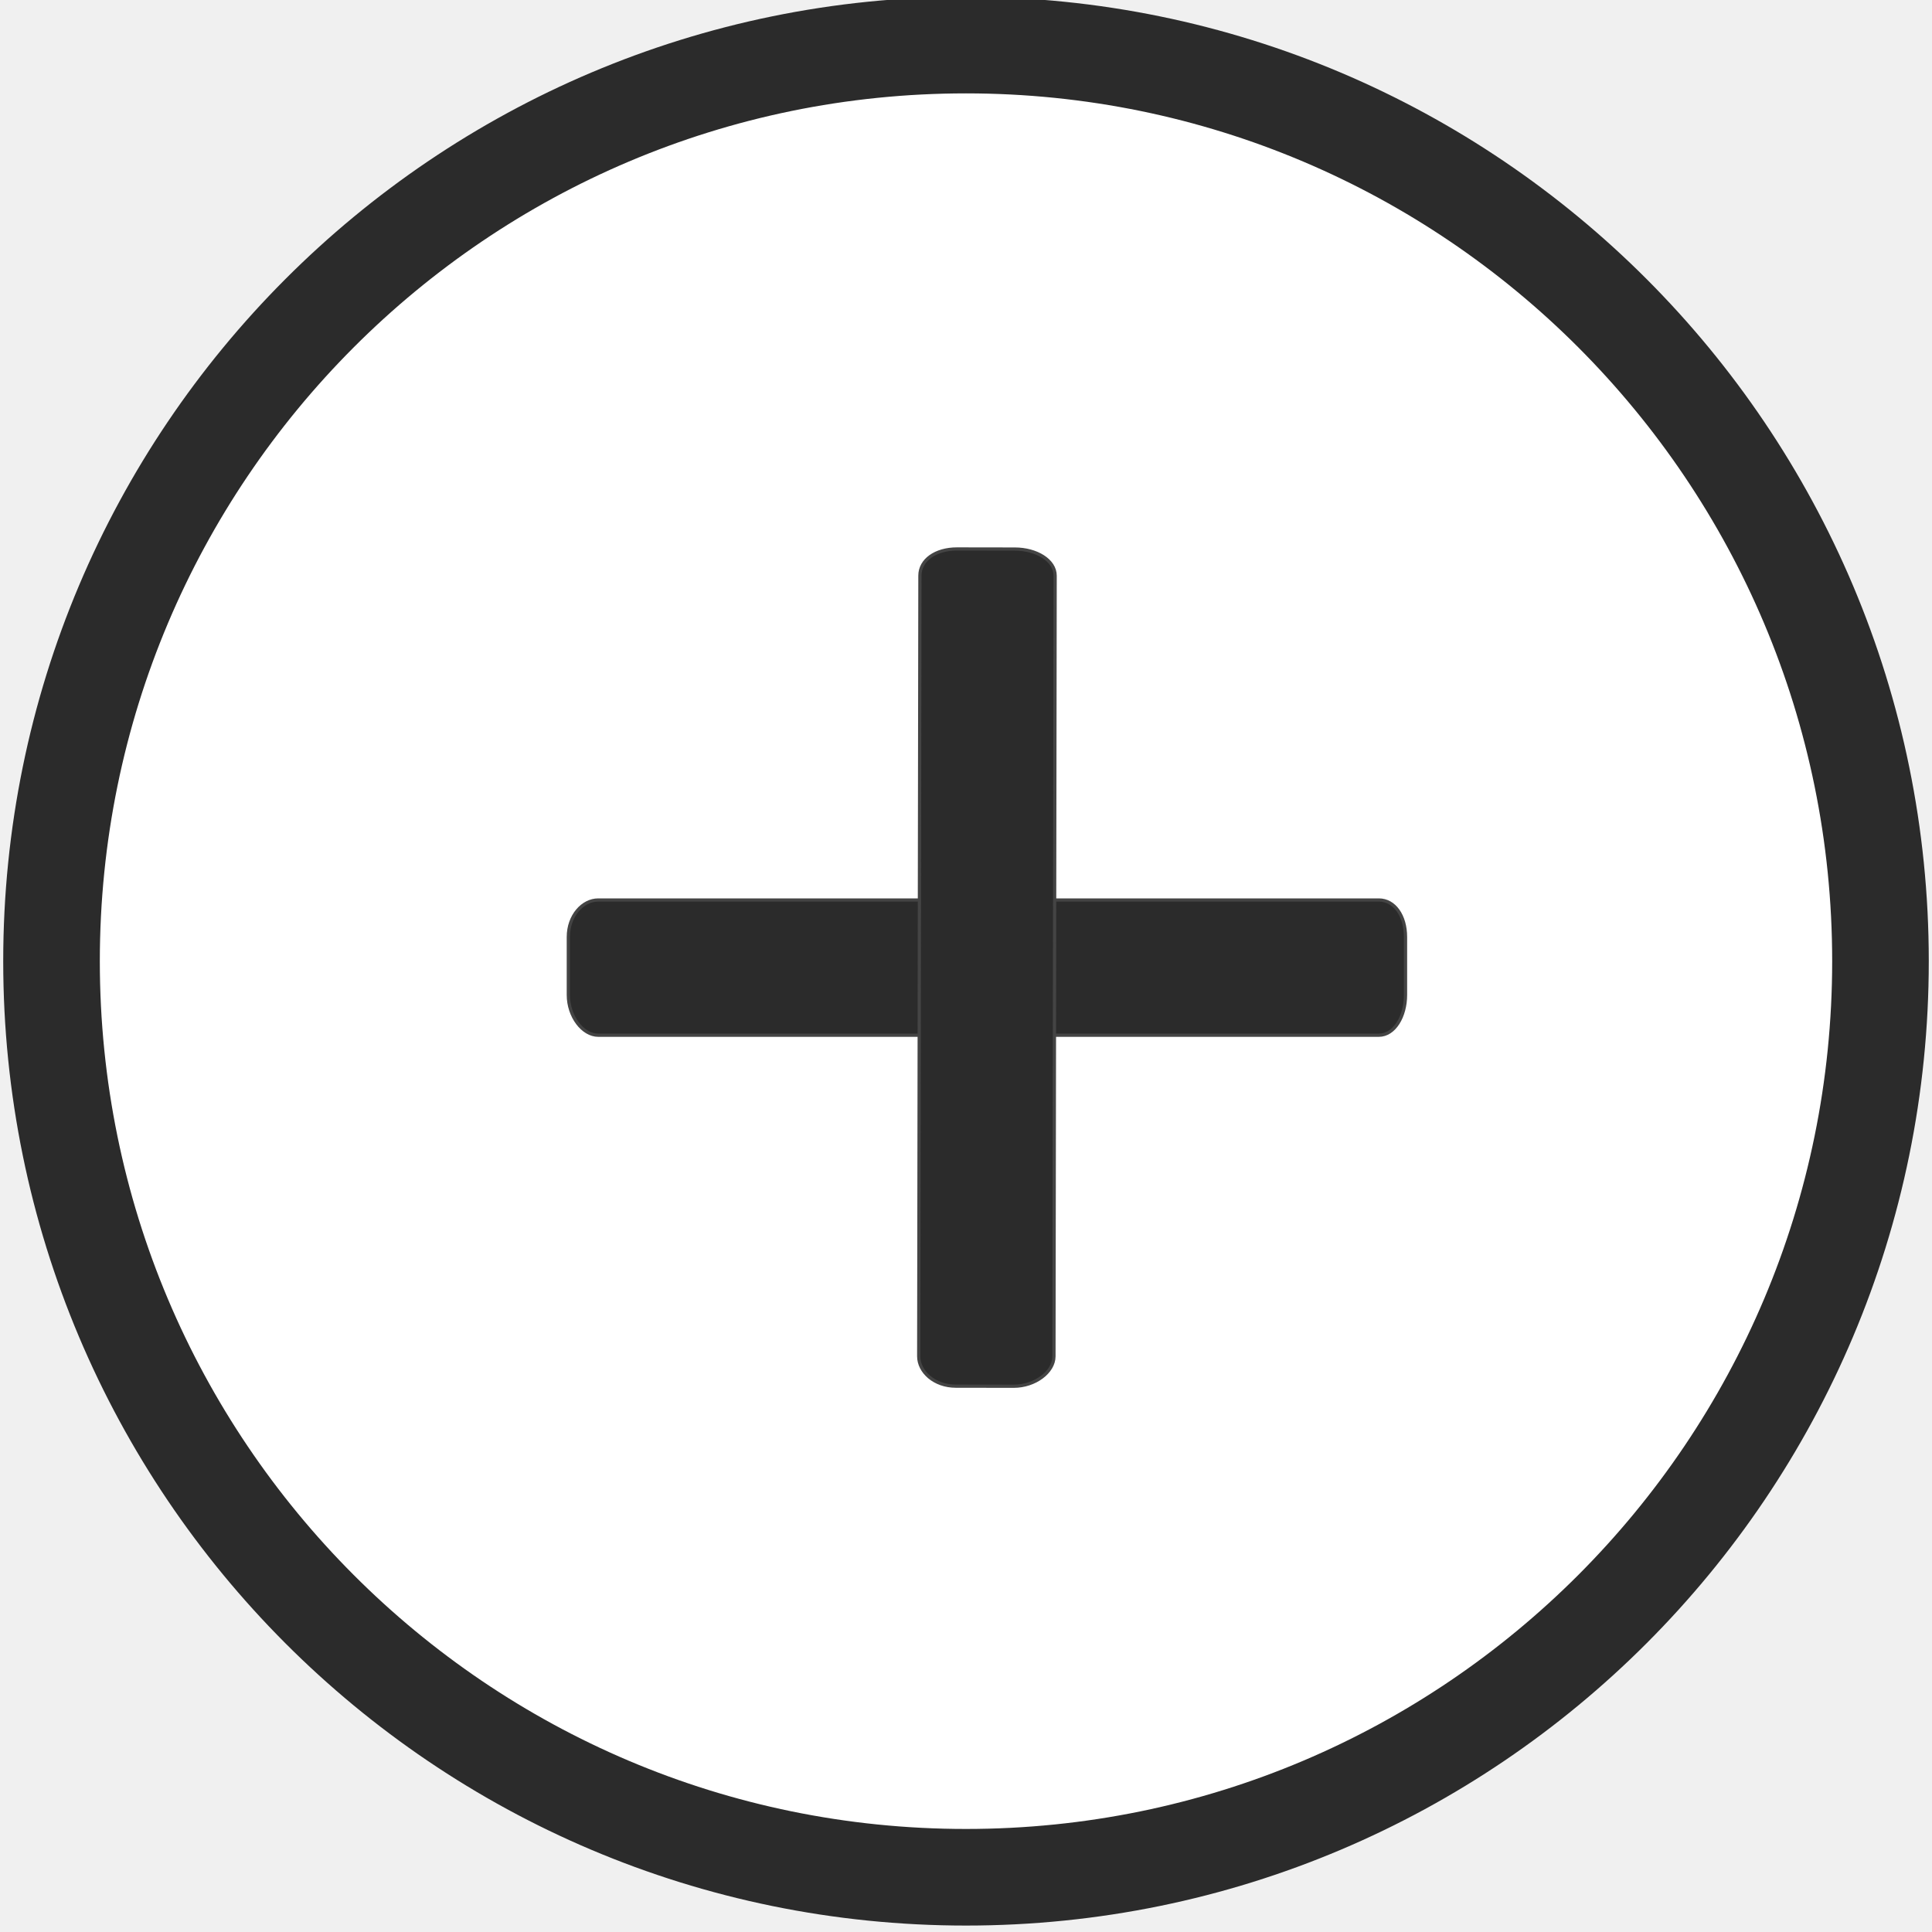
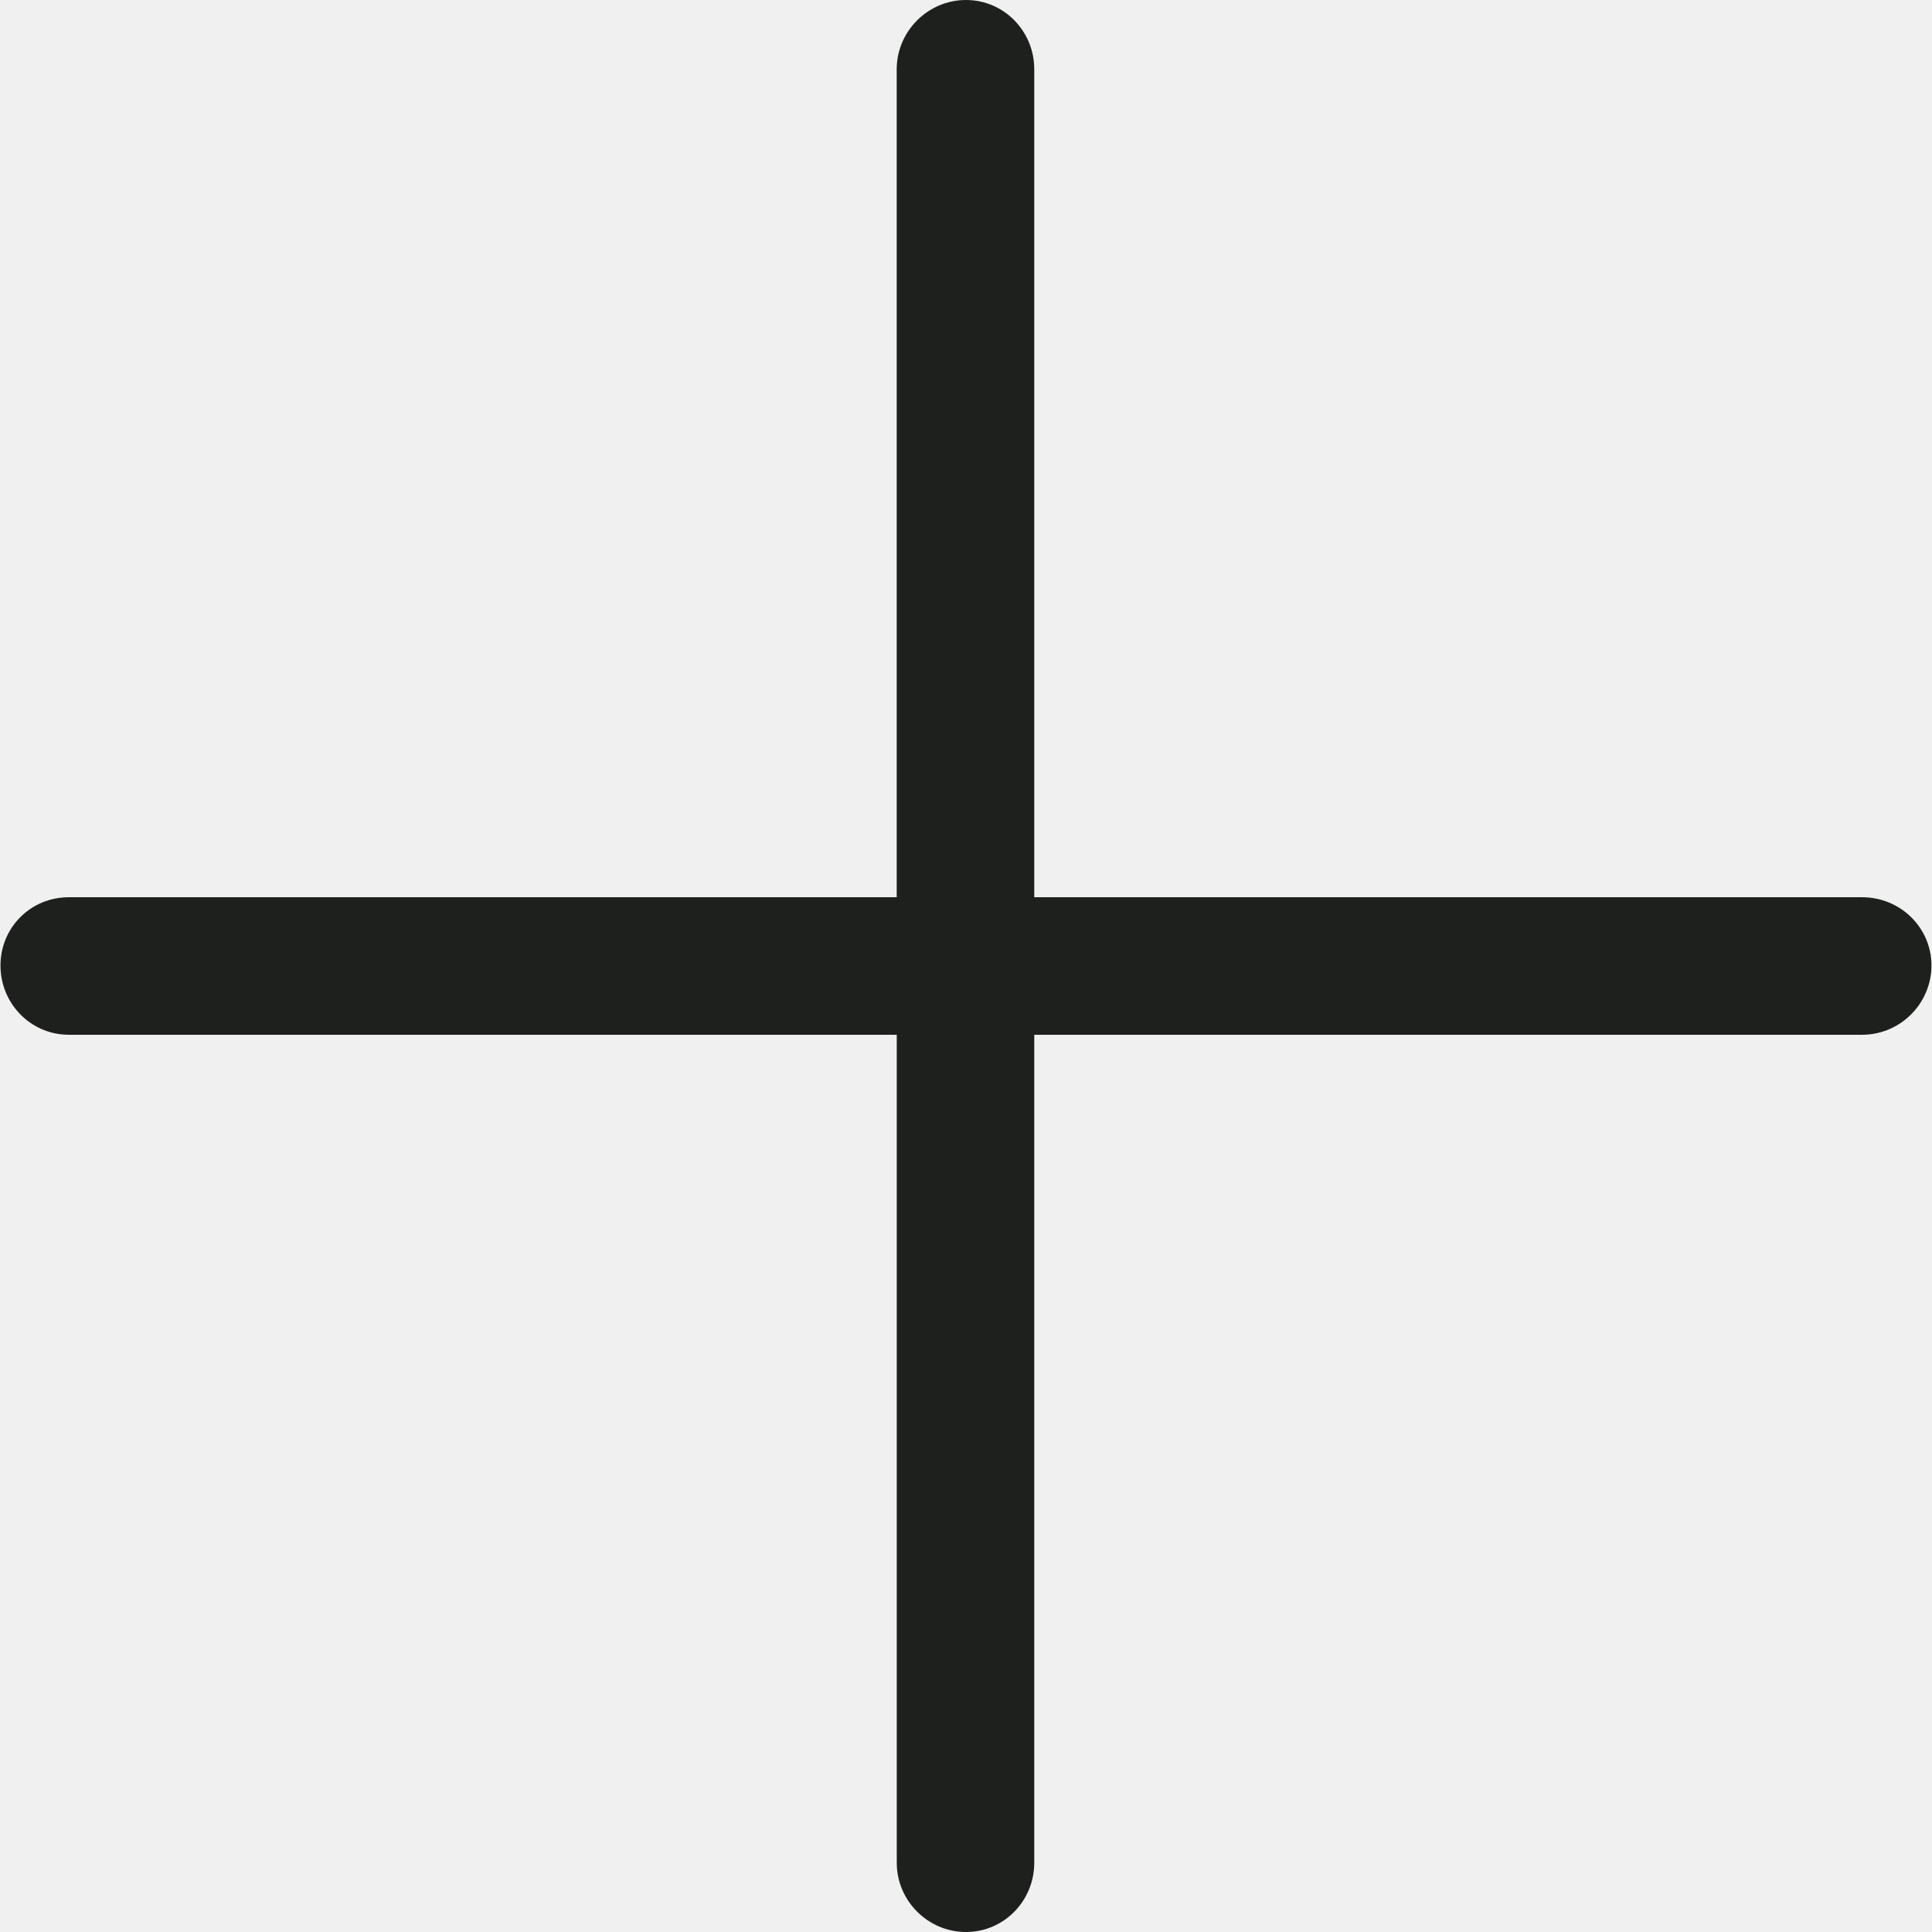
- <svg xmlns="http://www.w3.org/2000/svg" version="1.1" id="Layer_1" x="0px" y="0px" width="600px" height="600px" viewBox="0 0 600 600" enable-background="new 0 0 600 600" xml:space="preserve">
-   <ellipse fill="#FFFFFF" stroke="#2B2B2B" stroke-width="30" stroke-miterlimit="10" cx="300" cy="298.5" rx="284" ry="284.5" />
-   <path fill="#2B2B2B" stroke="#444444" stroke-miterlimit="10" d="M436.5,309c0,6.627-3.436,12.5-8.289,12.5H185.789  c-4.854,0-9.289-5.873-9.289-12.5v-18c0-6.627,4.435-11.5,9.289-11.5h242.422c4.854,0,8.289,4.873,8.289,11.5V309z" />
-   <path fill="#2B2B2B" stroke="#444444" stroke-miterlimit="10" d="M315.2,170.513c6.628,0.01,12.495,3.455,12.487,8.309  l-0.374,242.421c-0.009,4.854-5.889,9.28-12.515,9.27l-18-0.027c-6.627-0.011-11.493-4.451-11.485-9.307l0.374-242.422  c0.007-4.853,4.885-8.281,11.512-8.271L315.2,170.513z" />
+ <svg xmlns="http://www.w3.org/2000/svg" version="1.1" id="Capa_1" x="0px" y="0px" viewBox="0 0 31.444 31.444" style="enable-background:new 0 0 31.444 31.444;" xml:space="preserve">
+   <path style="fill:#1E201D;" d="M1.119,16.841c-0.619,0-1.111-0.508-1.111-1.127c0-0.619,0.492-1.111,1.111-1.111h13.475V1.127  C14.595,0.508,15.103,0,15.722,0c0.619,0,1.111,0.508,1.111,1.127v13.476h13.475c0.619,0,1.127,0.492,1.127,1.111  c0,0.619-0.508,1.127-1.127,1.127H16.833v13.476c0,0.619-0.492,1.127-1.111,1.127c-0.619,0-1.127-0.508-1.127-1.127V16.841H1.119z" />
+   <g>
+ </g>
+   <g>
+ </g>
+   <g>
+ </g>
+   <g>
+ </g>
+   <g>
+ </g>
+   <g>
+ </g>
+   <g>
+ </g>
+   <g>
+ </g>
+   <g>
+ </g>
+   <g>
+ </g>
+   <g>
+ </g>
+   <g>
+ </g>
+   <g>
+ </g>
+   <g>
+ </g>
+   <g>
+ </g>
</svg>
